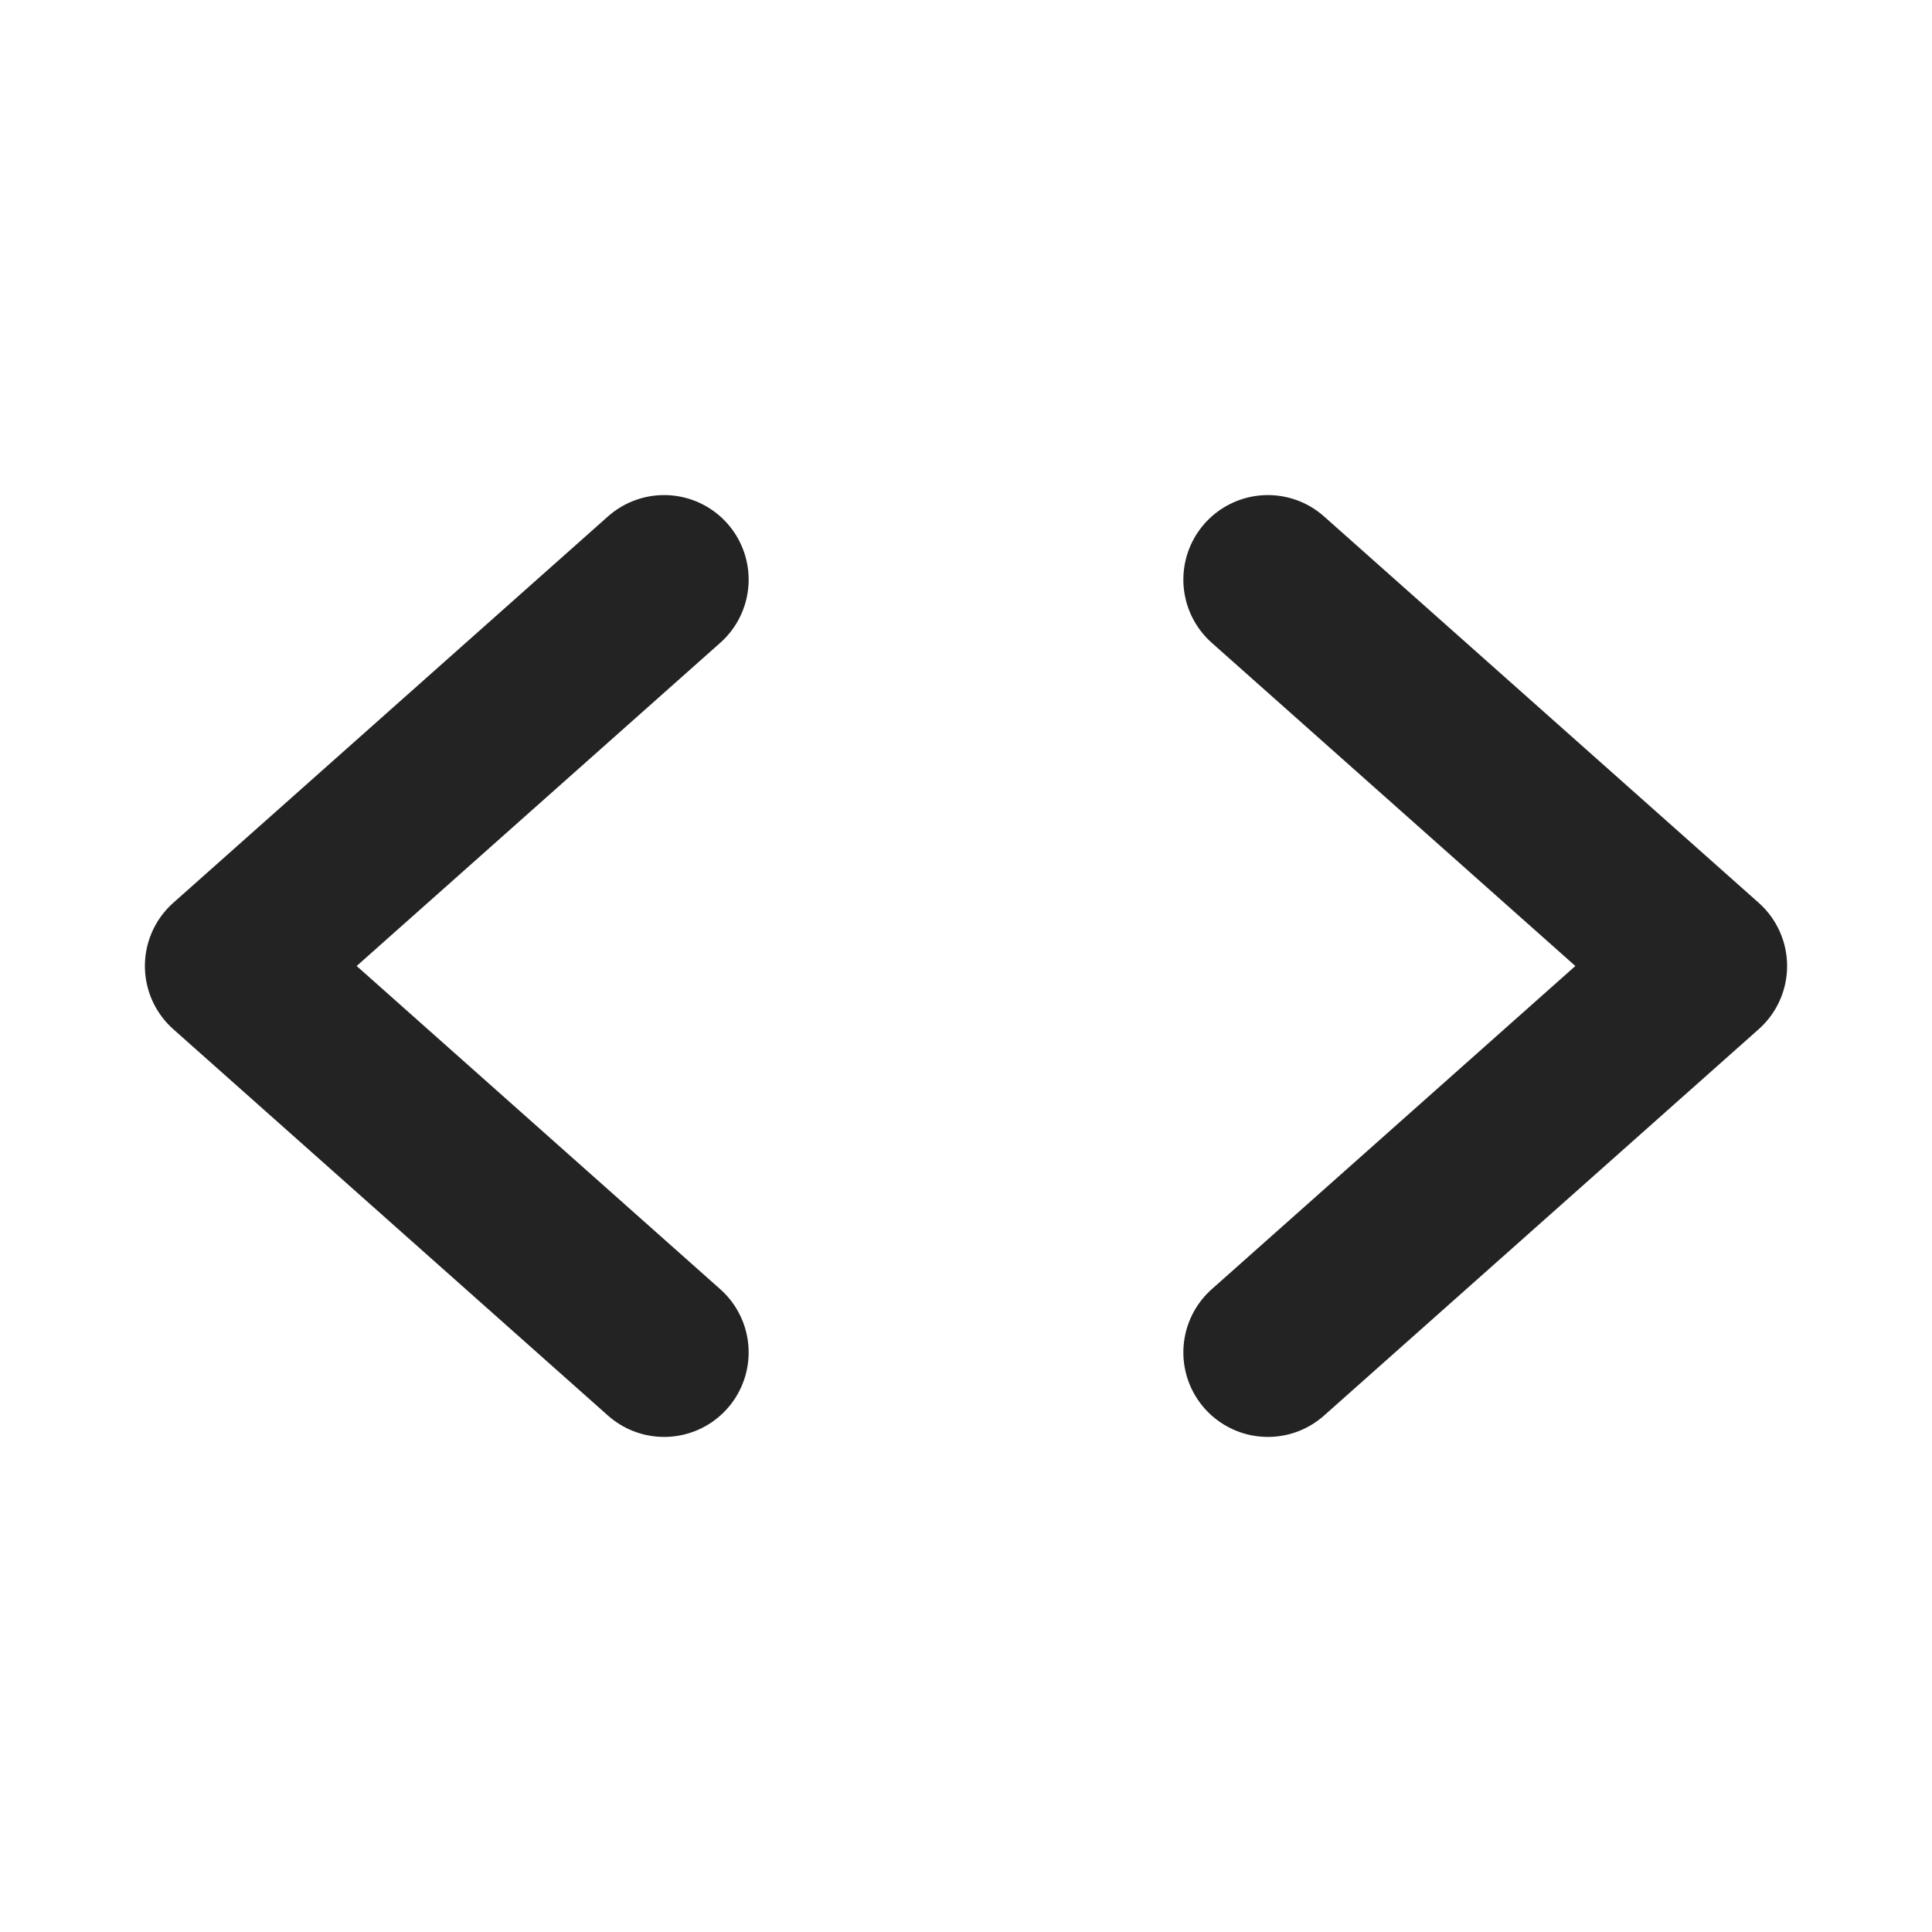
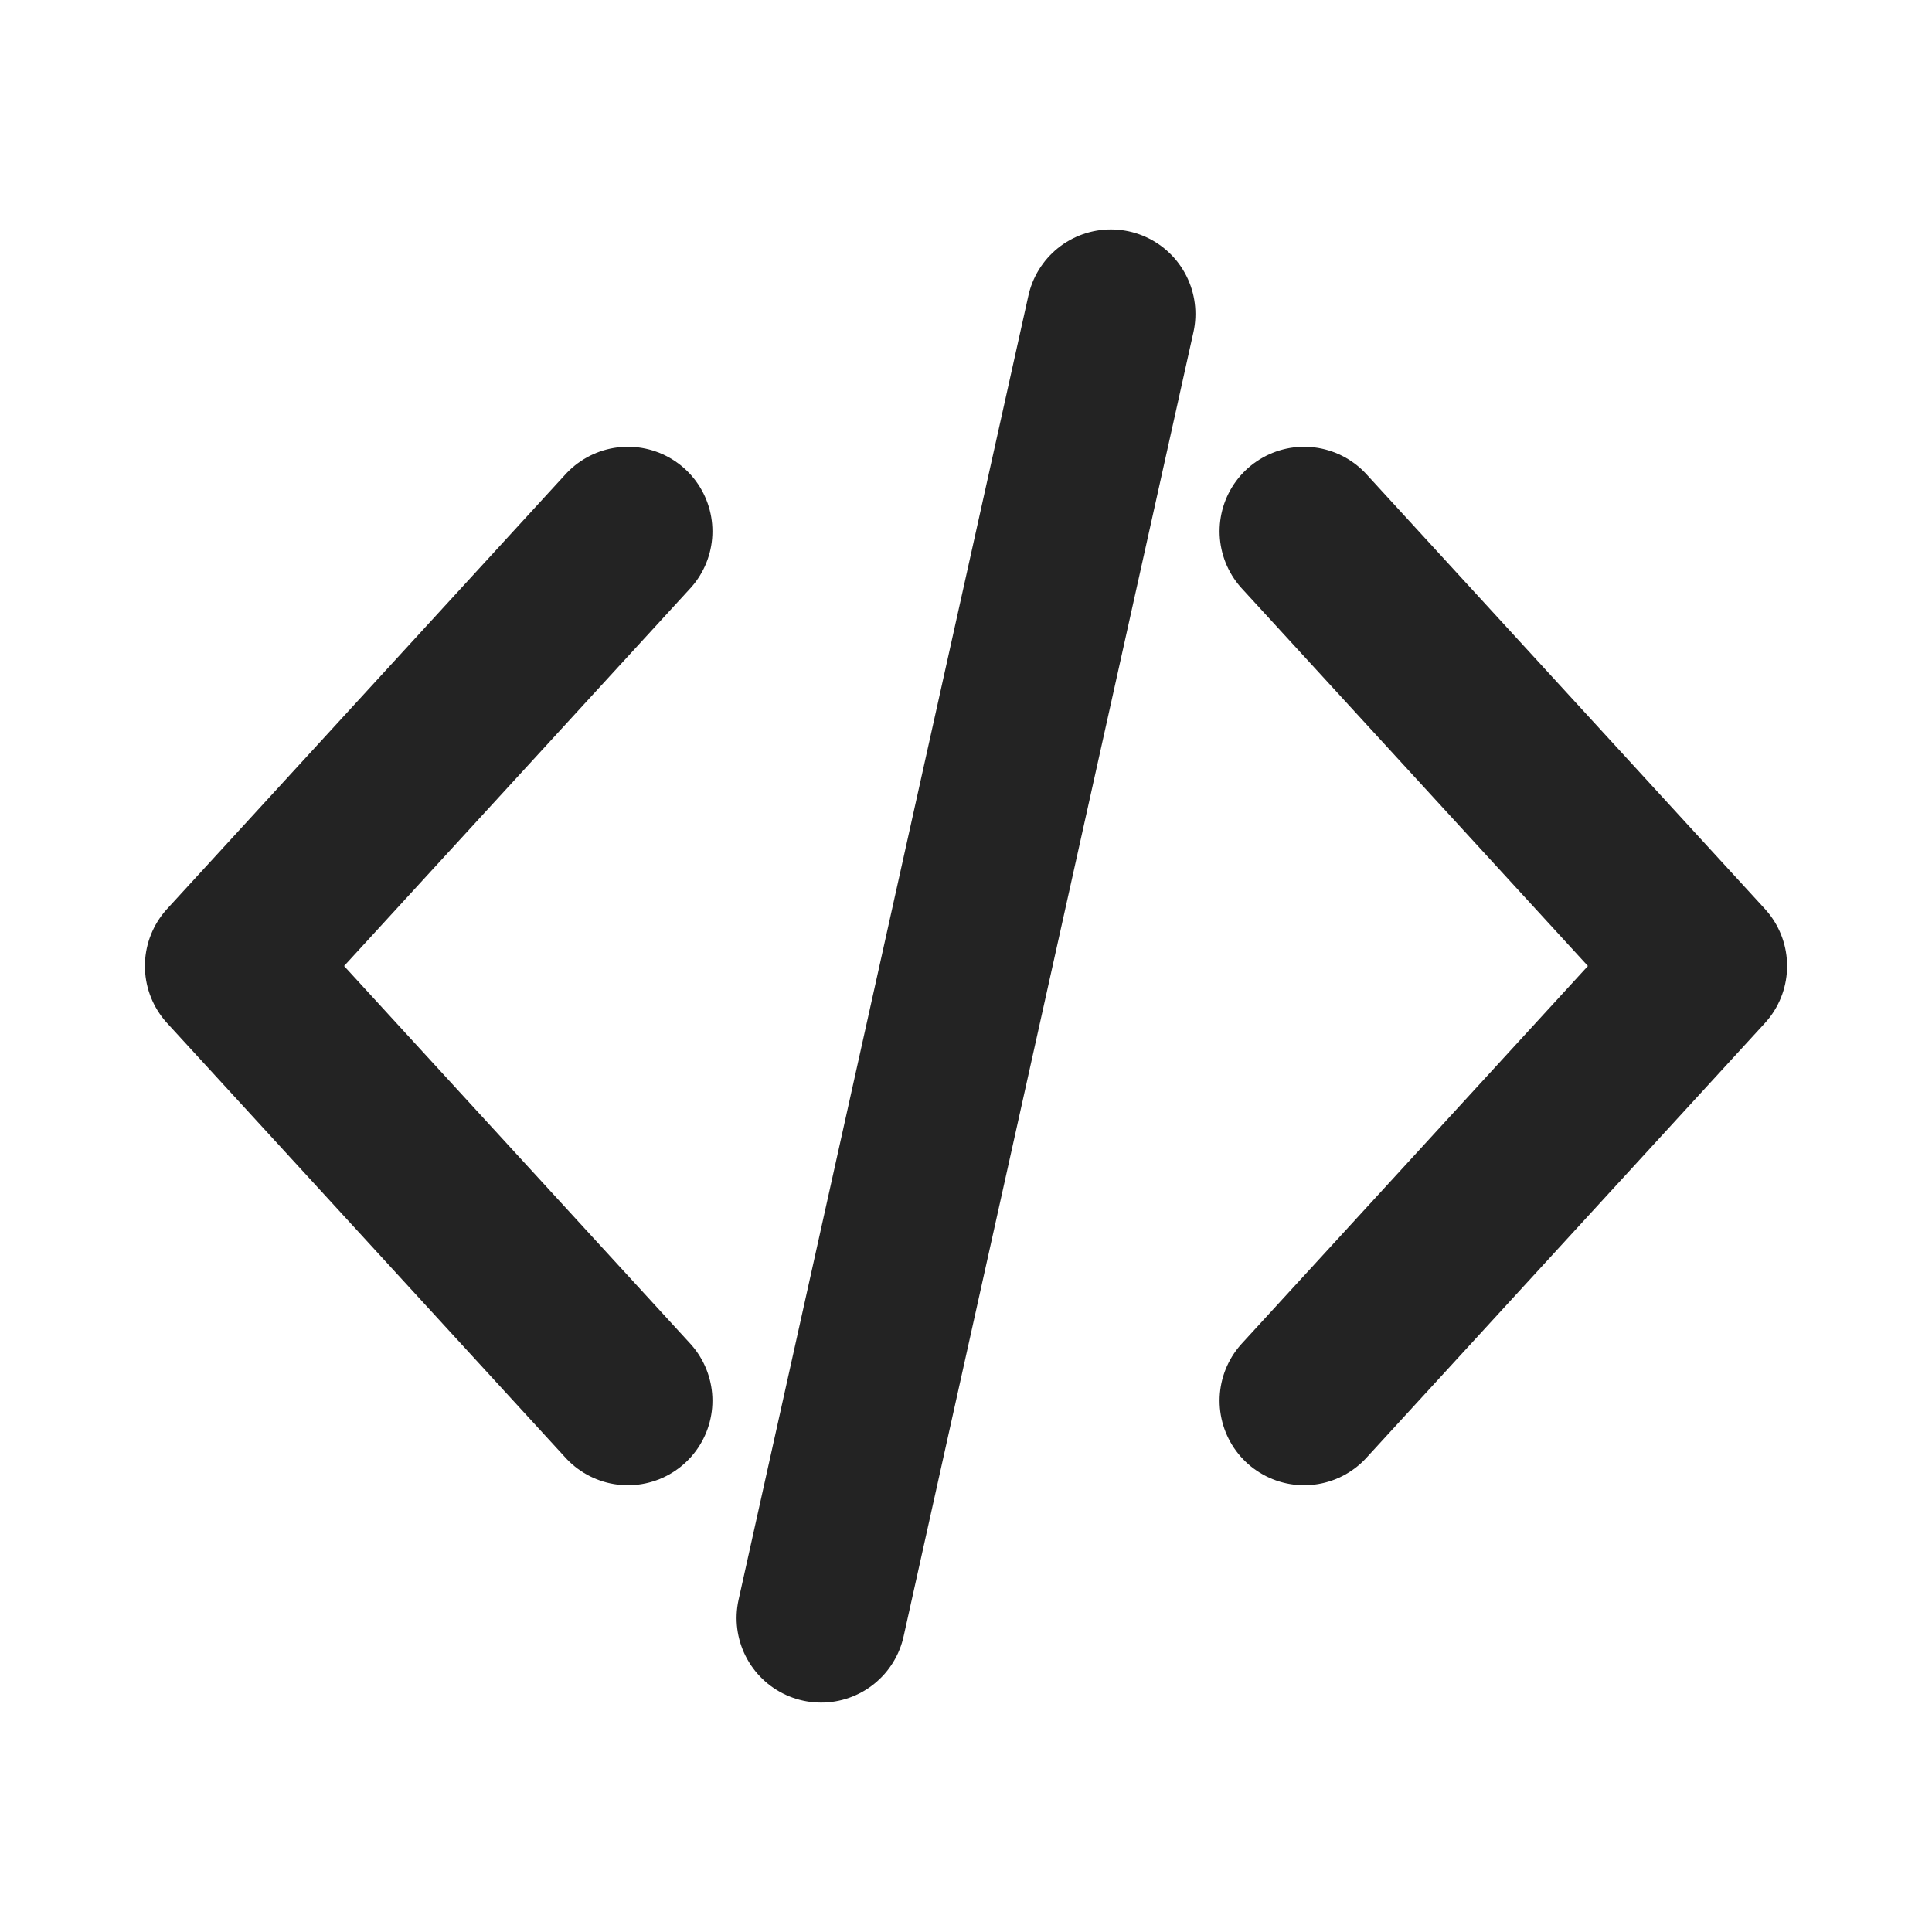
<svg xmlns="http://www.w3.org/2000/svg" width="16" height="16" viewBox="0 0 16 16" fill="none">
-   <path d="M5.5 4.8 1.9 8l3.6 3.2M10.5 4.8 14.1 8l-3.6 3.2" stroke="#232323" stroke-width="1.4" stroke-linecap="round" stroke-linejoin="round" />
+   <path d="M5.2 4.4 1.9 8l3.3 3.6M10.8 4.4 14.1 8l-3.3 3.6M9.2 2.6 6.8 13.4" stroke="#232323" stroke-width="1.4" stroke-linecap="round" stroke-linejoin="round" />
</svg>
